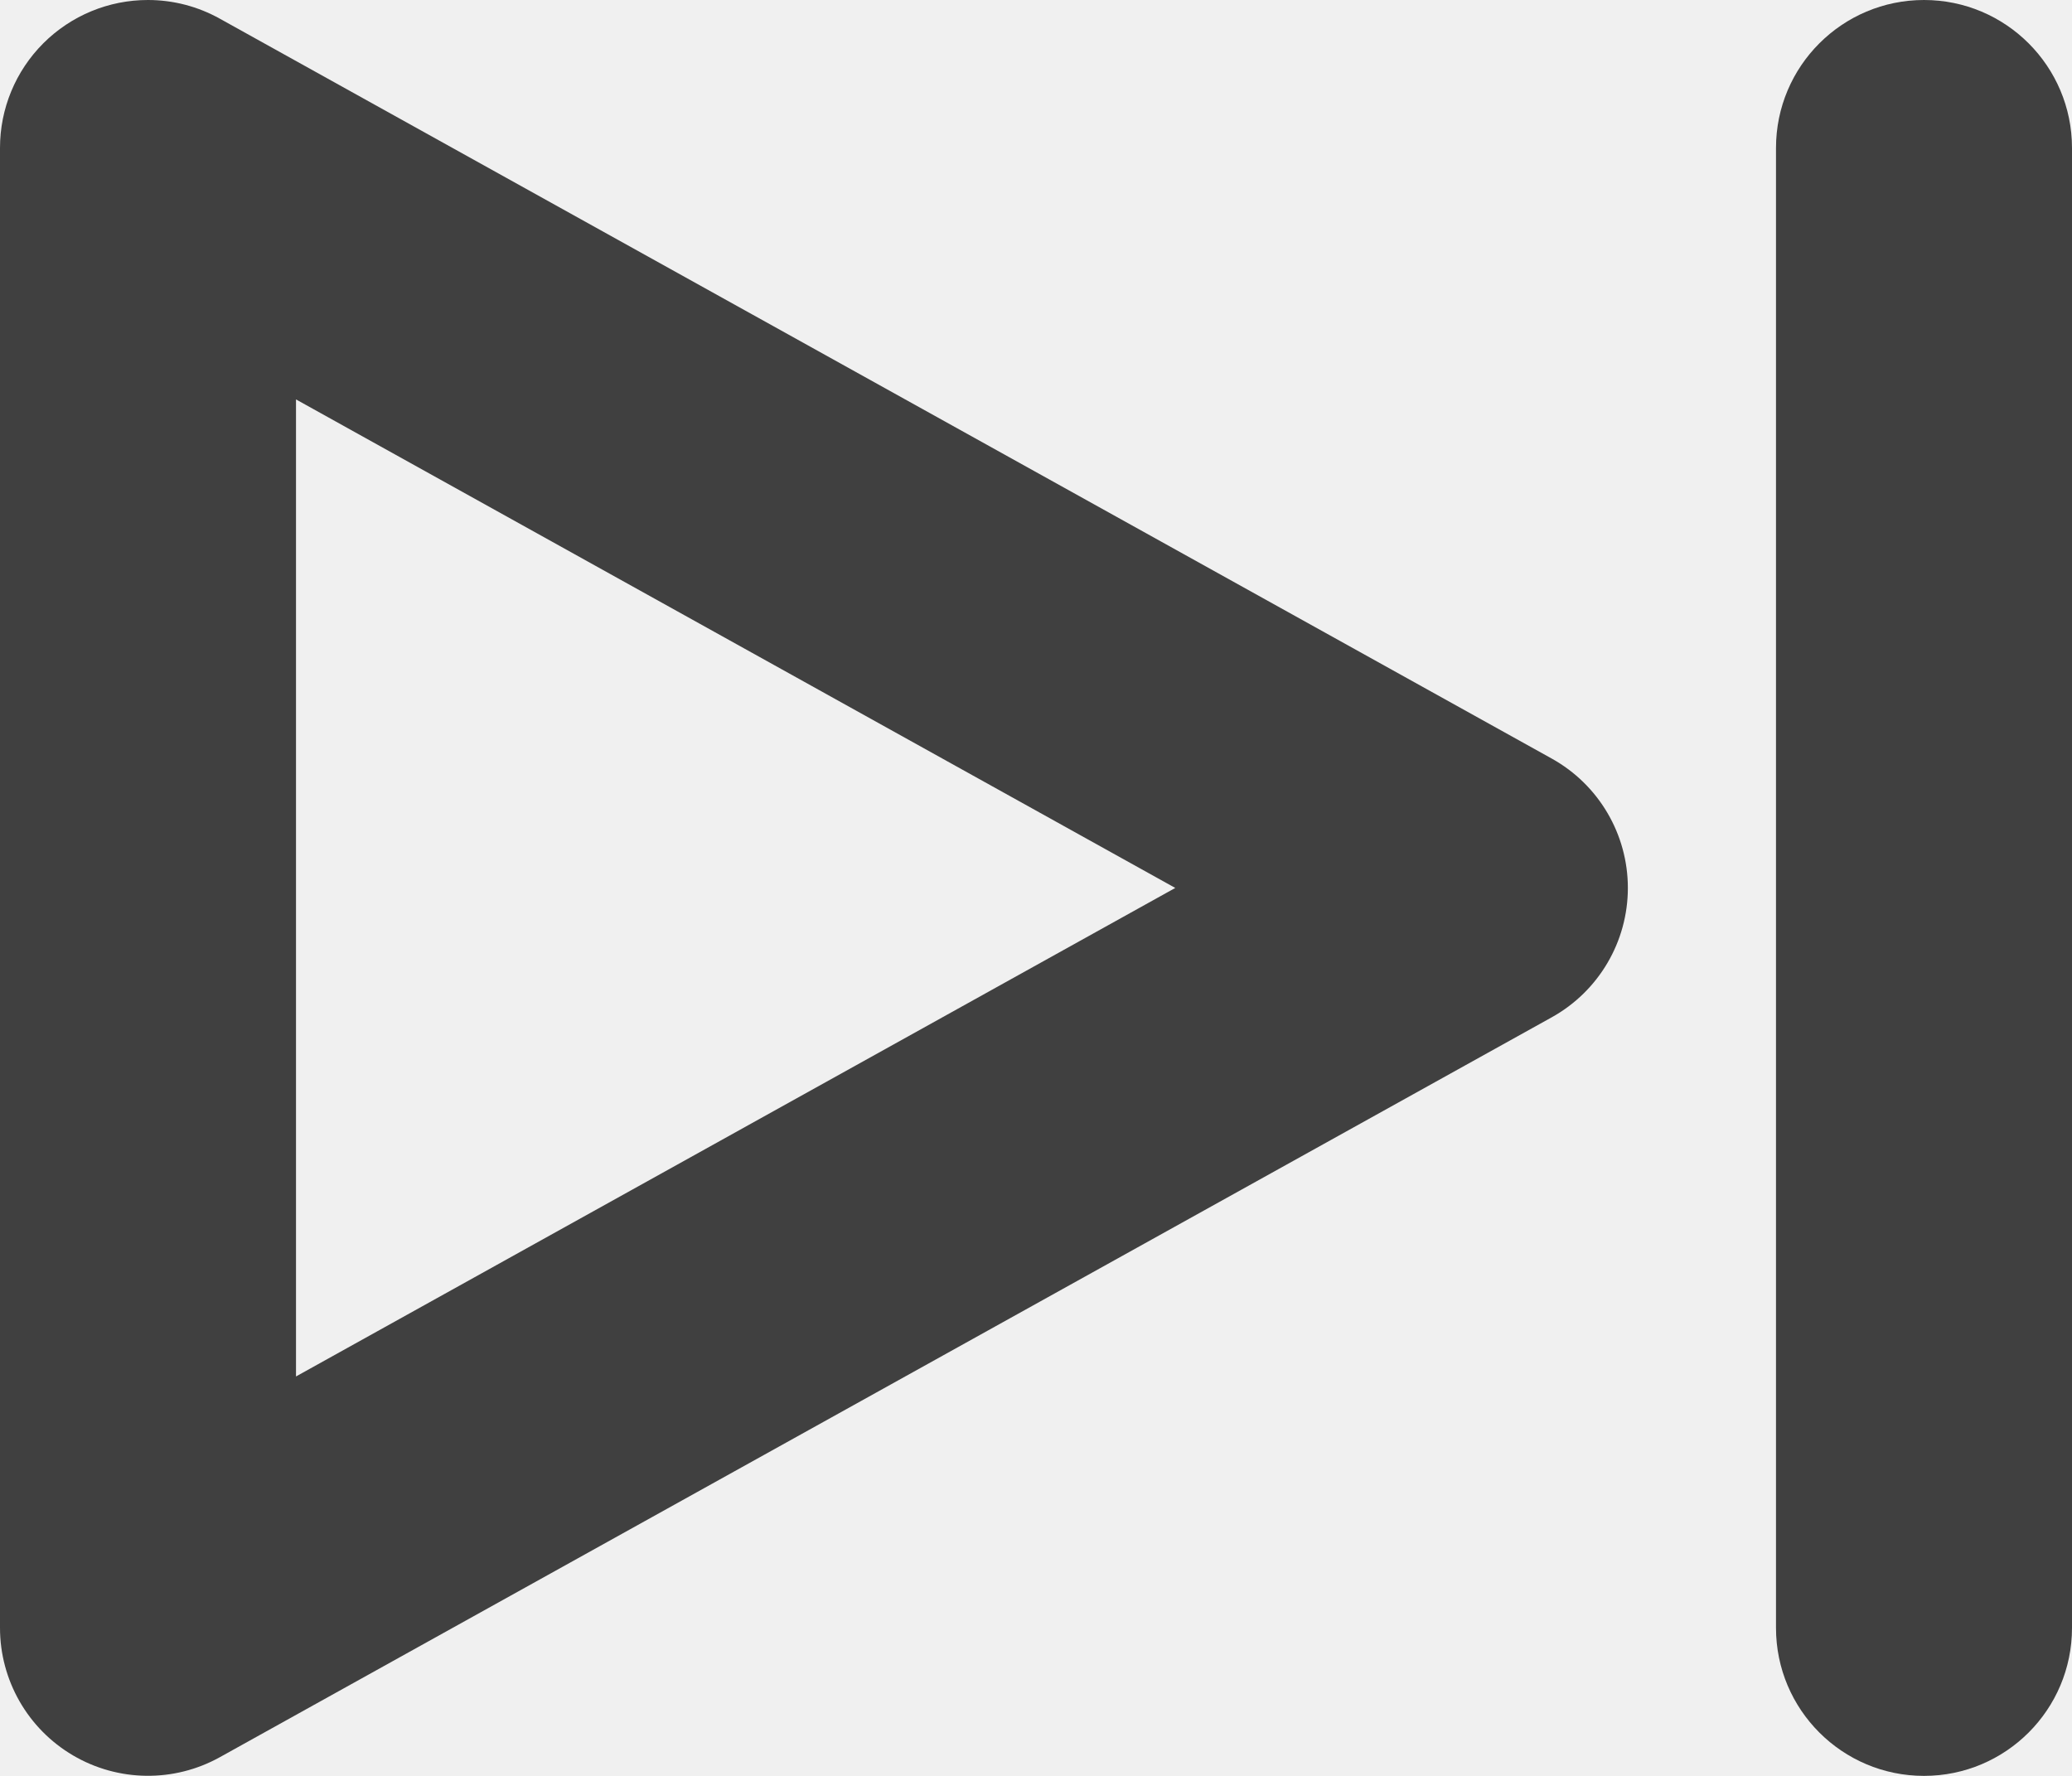
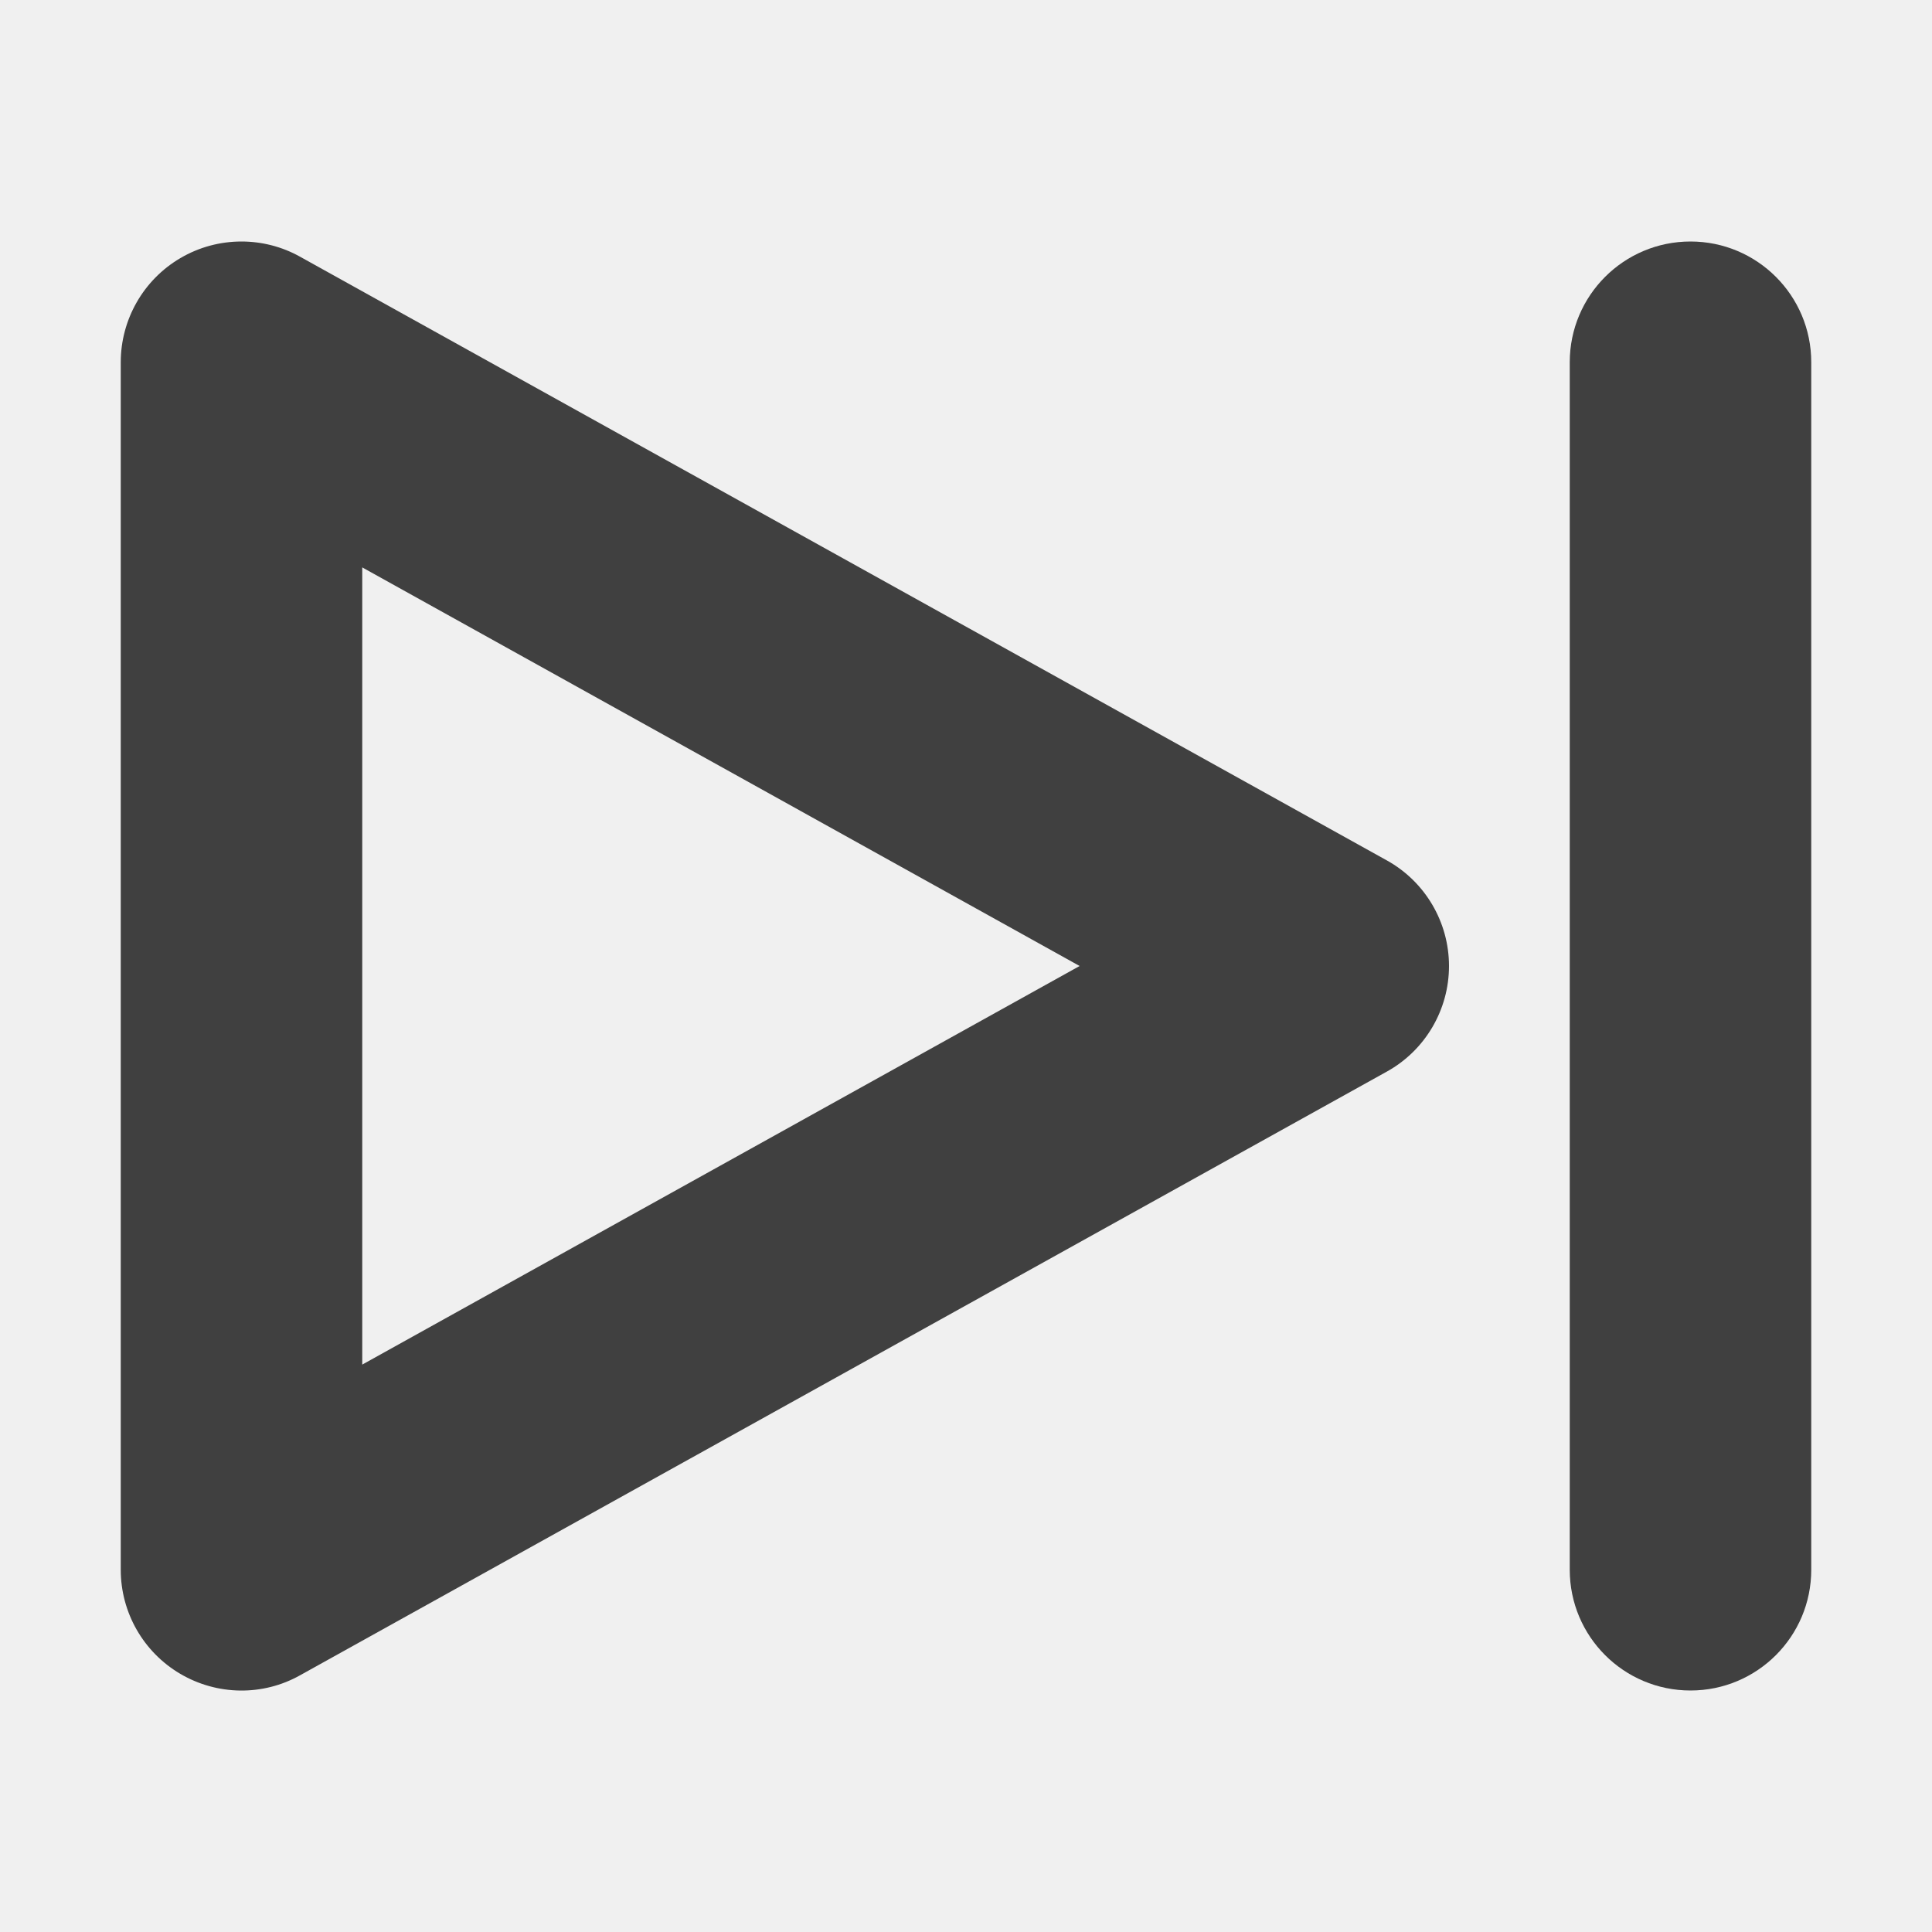
- <svg xmlns="http://www.w3.org/2000/svg" id="NEW_NO_Container" data-name="NEW NO Container" viewBox="0 0 14 12">
-   <defs>
-     <style>.cls-1{fill:#404040;}</style>
-   </defs>
-   <g id="icon-next">
-     <path class="cls-1" d="M2,2a.997.997,0,0,1,.485.126l9,5a1,1,0,0,1,0,1.748l-9,5A1,1,0,0,1,1,13V3A.999.999,0,0,1,2,2ZM8.941,8,3,4.699v6.602Z" transform="translate(-1 -2)" />
-     <path class="cls-1" d="M14,2a1,1,0,0,1,1,1V13a1,1,0,0,1-2,0V3A1,1,0,0,1,14,2Z" transform="translate(-1 -2)" />
+ <svg xmlns="http://www.w3.org/2000/svg" version="1.1" x="0px" y="0px" viewBox="0 0 16 16" style="enable-background:new 0 0 16 16;" xml:space="preserve">
+   <style type="text/css">
+ 	.st0{display:none;}
+ 	.st1{display:inline;}
+ 	.st2{fill:#404040;}
+ 	.st3{fill:#FFFFFF;}
+ 	.st4{fill:none;}
+ 	.st5{opacity:0.3;fill:none;}
+ 	.st6{fill:#FF0000;}
+ 	.st7{fill-rule:evenodd;clip-rule:evenodd;fill:#404040;}
+ 	.st8{fill-rule:evenodd;clip-rule:evenodd;fill:#FFFFFF;}
+ 	.st9{fill-rule:evenodd;clip-rule:evenodd;fill:#2867B2;}
+ 	.st10{fill:#EE1376;}
+ 	.st11{fill:#1DA1F2;}
+ 	.st12{fill:#1877F2;}
+ 	.st13{display:inline;fill:none;}
+ 	.st14{display:inline;fill:#404040;}
+ 	.st15{display:inline;opacity:0.3;fill:none;}
+ 	.st16{display:inline;fill-rule:evenodd;clip-rule:evenodd;fill:#404040;}
+ 	.st17{fill:none;stroke:#404040;stroke-width:2;stroke-linecap:round;}
+ </style>
+   <g id="Outter_Container" class="st0">
+ </g>
+   <g id="NEW" class="st0">
+ </g>
+   <g id="NEW_NO_Container">
+     <g id="icon-next_2_">
+       <g>
+         <g>
+           <path class="st2" d="M2,2c0.167,0,0.335,0.042,0.485,0.126l9.001,5C11.803,7.302,12,7.637,12,8      c0,0.363-0.197,0.698-0.514,0.874l-9.001,5c-0.308,0.173-0.686,0.168-0.992-0.012S1,13.354,1,13V3      c0-0.354,0.188-0.683,0.493-0.862C1.649,2.046,1.824,2,2,2z M8.941,8L3,4.699v6.602L8.941,8z" />
+         </g>
+         <path class="st2" d="M14,2c0.552,0,1,0.447,1,1v10c0,0.553-0.448,1-1,1s-1-0.447-1-1V3C13,2.447,13.448,2,14,2z" />
+       </g>
+     </g>
  </g>
</svg>
